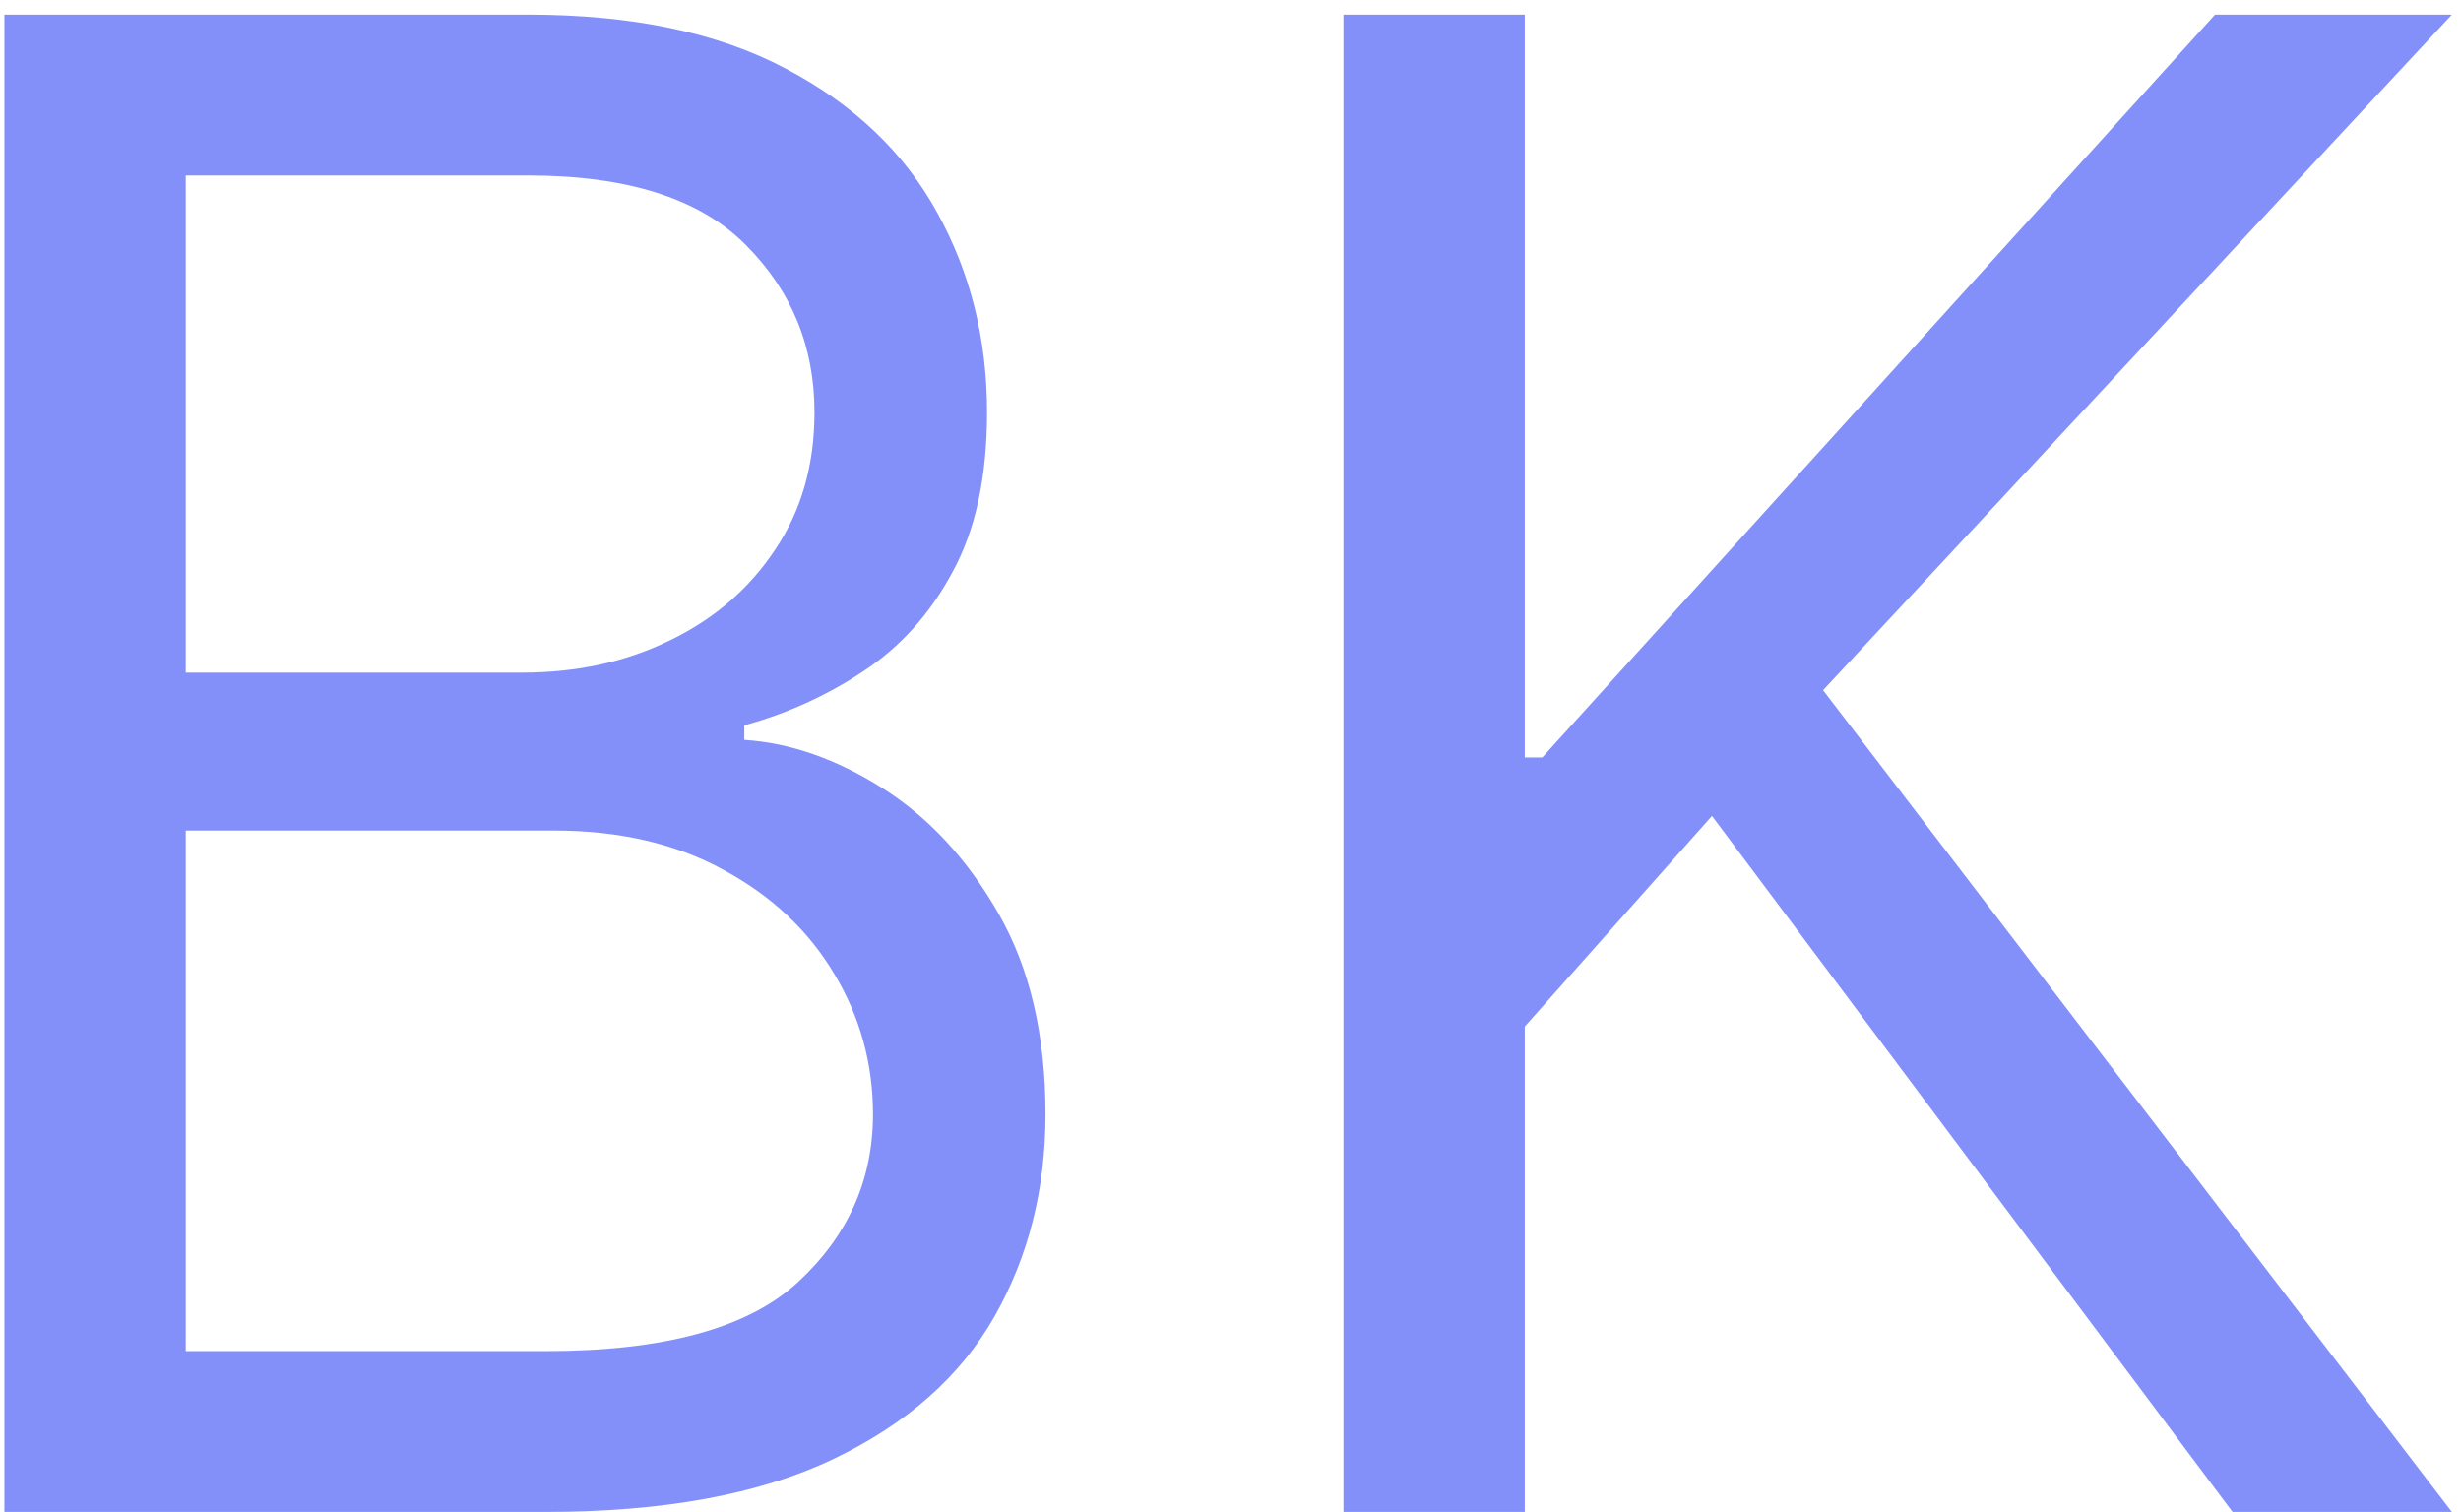
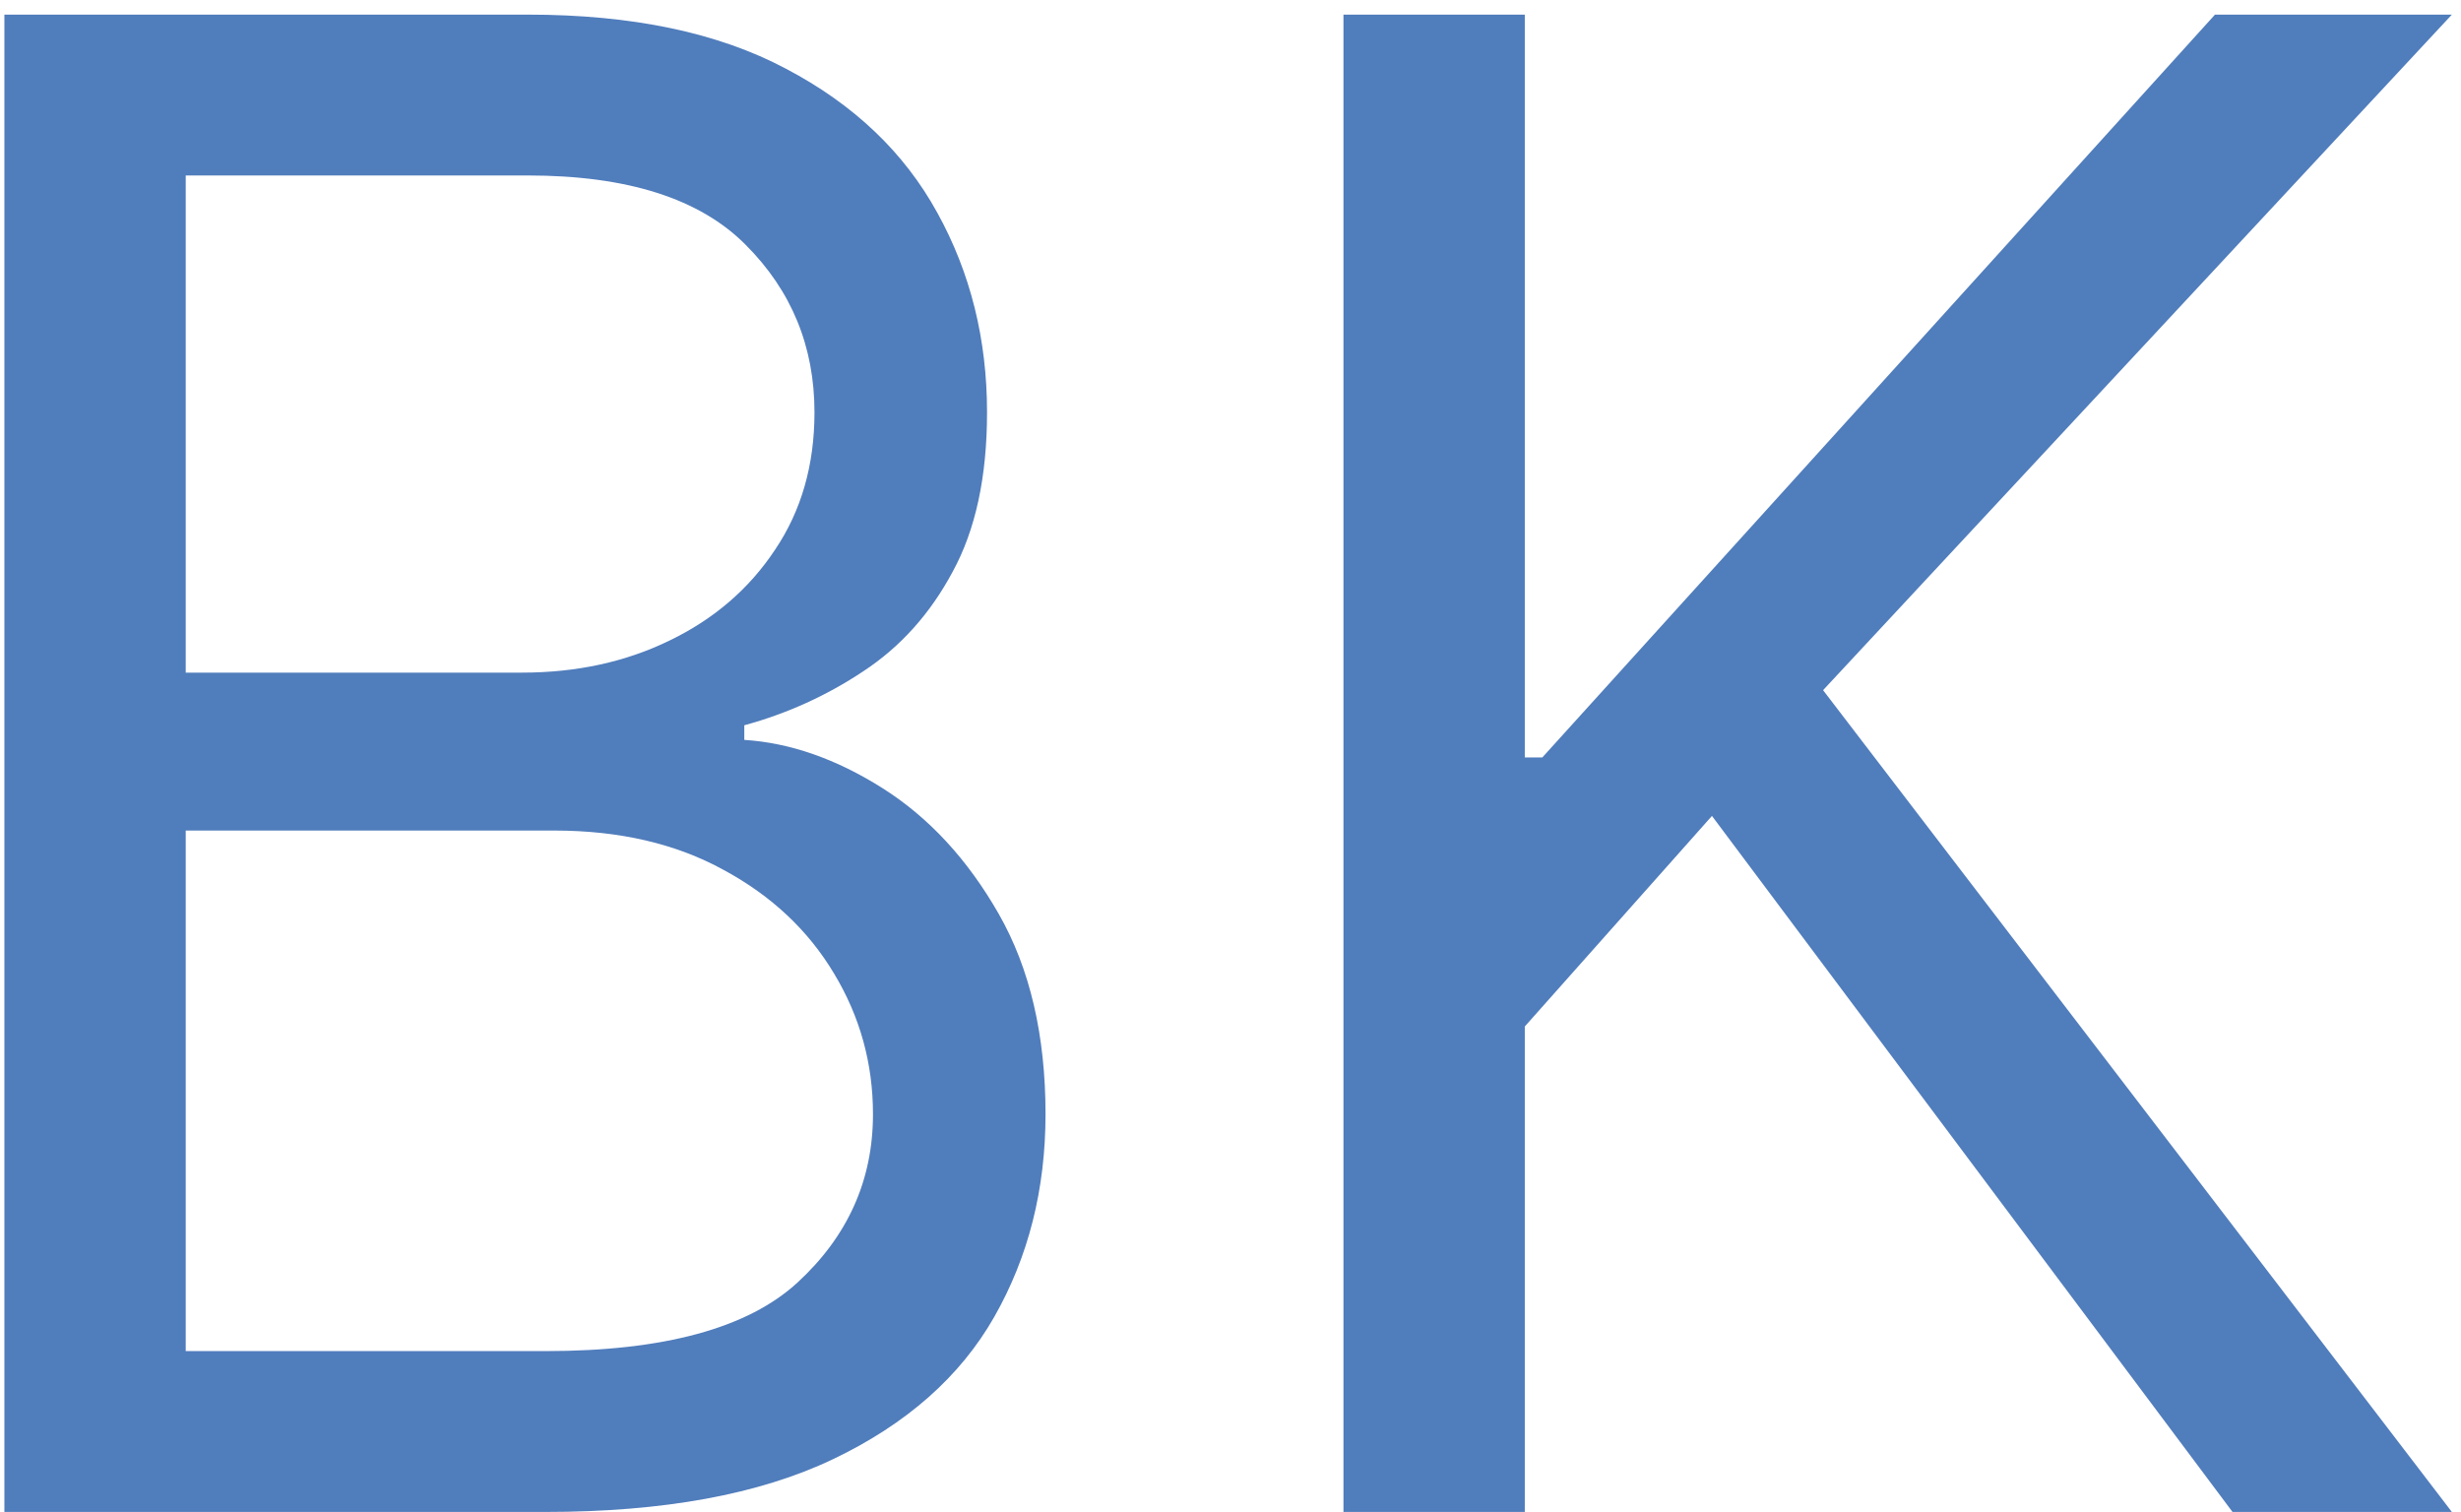
<svg xmlns="http://www.w3.org/2000/svg" width="153" height="94" viewBox="0 0 153 94" fill="none">
-   <path d="M0.273 94V0.909H32.818C39.303 0.909 44.651 2.03 48.864 4.273C53.076 6.485 56.212 9.47 58.273 13.227C60.333 16.954 61.364 21.091 61.364 25.636C61.364 29.636 60.651 32.939 59.227 35.545C57.833 38.151 55.985 40.212 53.682 41.727C51.409 43.242 48.939 44.364 46.273 45.091V46C49.121 46.182 51.985 47.182 54.864 49C57.742 50.818 60.151 53.424 62.091 56.818C64.03 60.212 65 64.364 65 69.273C65 73.939 63.939 78.136 61.818 81.864C59.697 85.591 56.349 88.546 51.773 90.727C47.197 92.909 41.242 94 33.909 94H0.273ZM11.546 84H33.909C41.273 84 46.5 82.576 49.591 79.727C52.712 76.849 54.273 73.364 54.273 69.273C54.273 66.121 53.47 63.212 51.864 60.545C50.258 57.849 47.97 55.697 45 54.091C42.03 52.455 38.515 51.636 34.455 51.636H11.546V84ZM11.546 41.818H32.455C35.849 41.818 38.909 41.151 41.636 39.818C44.394 38.485 46.576 36.606 48.182 34.182C49.818 31.758 50.636 28.909 50.636 25.636C50.636 21.546 49.212 18.076 46.364 15.227C43.515 12.348 39 10.909 32.818 10.909H11.546V41.818ZM83.523 94V0.909H94.796V47.091H95.886L137.705 0.909H152.432L113.341 42.909L152.432 94H138.795L106.432 50.727L94.796 63.818V94H83.523Z" fill="#8390FA" />
+   <path d="M0.273 94V0.909H32.818C39.303 0.909 44.651 2.03 48.864 4.273C53.076 6.485 56.212 9.47 58.273 13.227C60.333 16.954 61.364 21.091 61.364 25.636C61.364 29.636 60.651 32.939 59.227 35.545C57.833 38.151 55.985 40.212 53.682 41.727C51.409 43.242 48.939 44.364 46.273 45.091V46C49.121 46.182 51.985 47.182 54.864 49C57.742 50.818 60.151 53.424 62.091 56.818C64.03 60.212 65 64.364 65 69.273C65 73.939 63.939 78.136 61.818 81.864C59.697 85.591 56.349 88.546 51.773 90.727C47.197 92.909 41.242 94 33.909 94H0.273ZM11.546 84H33.909C41.273 84 46.5 82.576 49.591 79.727C52.712 76.849 54.273 73.364 54.273 69.273C54.273 66.121 53.47 63.212 51.864 60.545C50.258 57.849 47.97 55.697 45 54.091C42.03 52.455 38.515 51.636 34.455 51.636H11.546V84ZM11.546 41.818H32.455C35.849 41.818 38.909 41.151 41.636 39.818C44.394 38.485 46.576 36.606 48.182 34.182C49.818 31.758 50.636 28.909 50.636 25.636C50.636 21.546 49.212 18.076 46.364 15.227C43.515 12.348 39 10.909 32.818 10.909H11.546V41.818ZM83.523 94V0.909H94.796V47.091H95.886L137.705 0.909H152.432L113.341 42.909L152.432 94H138.795L106.432 50.727L94.796 63.818V94H83.523Z" fill="#507DBC" />
</svg>
